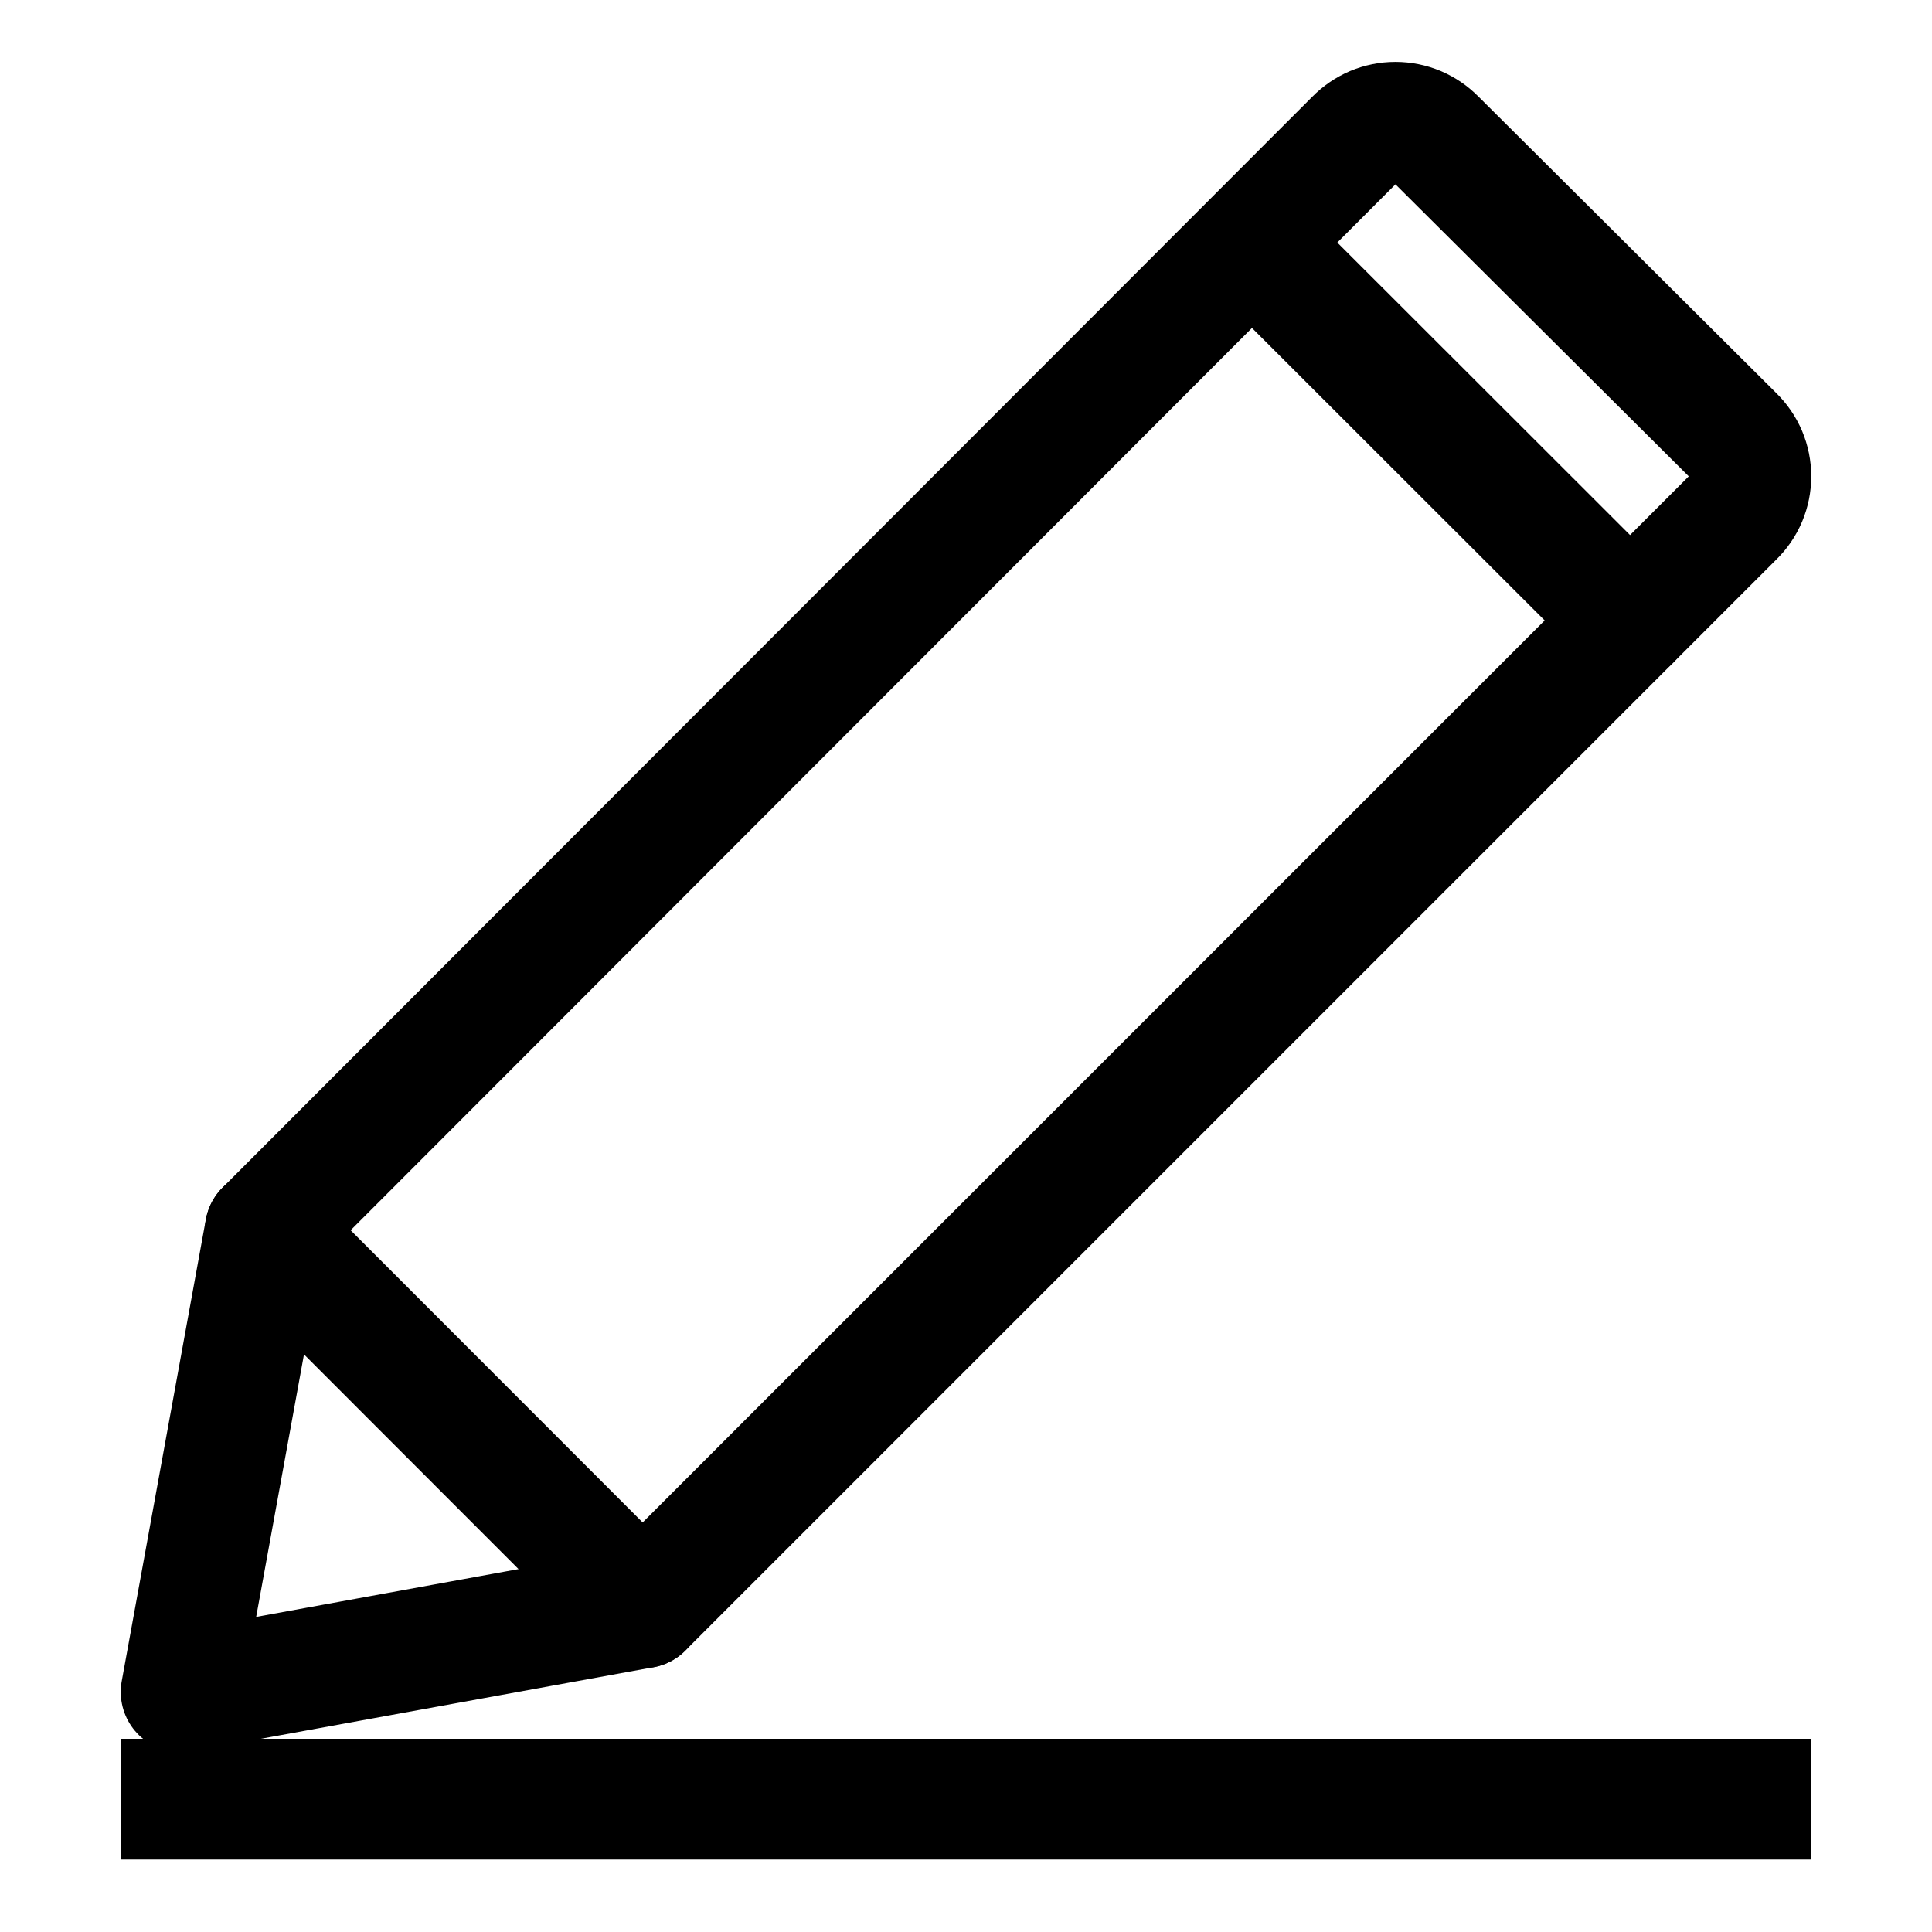
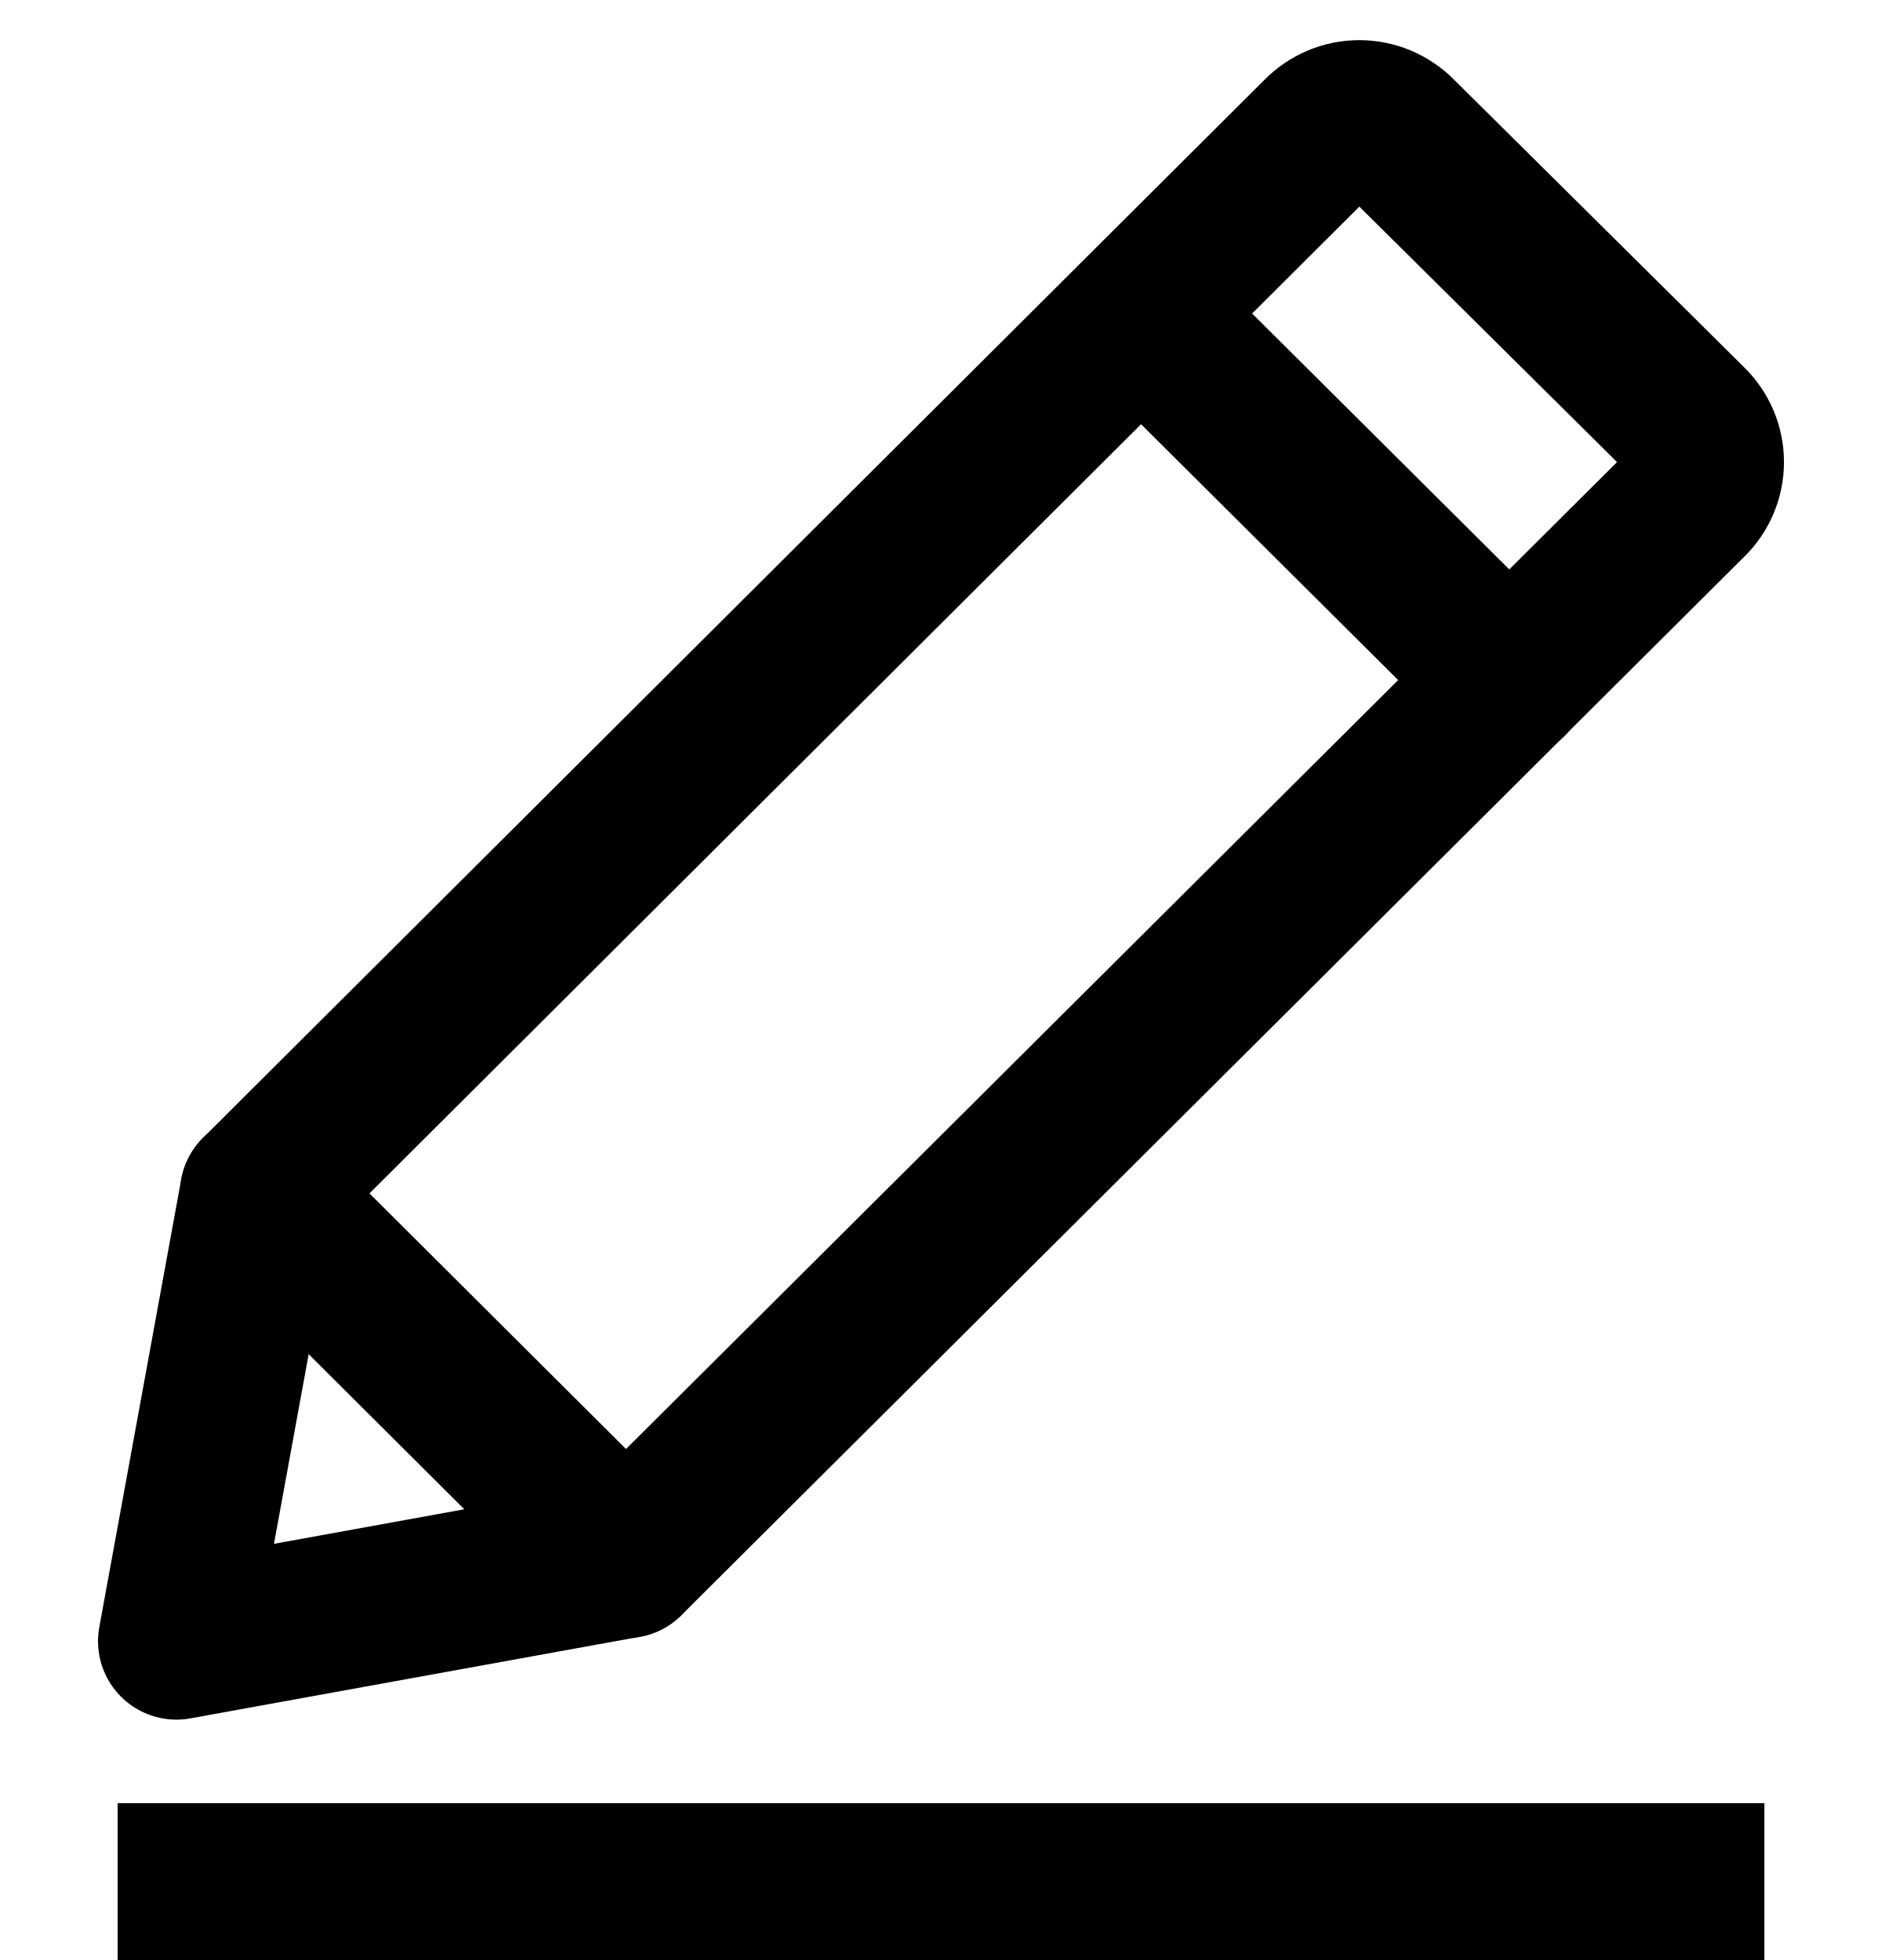
- <svg xmlns="http://www.w3.org/2000/svg" width="32" height="32" viewBox="0 0 32 32" fill="none">
-   <line x1="2" y1="29.8" x2="30" y2="29.8" stroke="black" stroke-width="2" />
-   <path d="M10.644 26.631L3 28.024L4.393 20.377" stroke="black" stroke-width="2" stroke-linecap="round" stroke-linejoin="round" />
-   <path d="M10.644 26.631L28.718 8.557C28.807 8.471 28.878 8.367 28.927 8.252C28.975 8.137 29 8.014 29 7.89C29 7.765 28.975 7.642 28.927 7.527C28.878 7.412 28.807 7.309 28.718 7.222L23.781 2.307C23.694 2.218 23.59 2.147 23.476 2.098C23.361 2.05 23.238 2.025 23.113 2.025C22.988 2.025 22.865 2.05 22.75 2.098C22.636 2.147 22.532 2.218 22.445 2.307L4.394 20.377L10.644 26.631Z" stroke="black" stroke-width="2" stroke-linecap="round" stroke-linejoin="round" />
-   <path d="M20.744 4.026L26.999 10.276" stroke="black" stroke-width="2" stroke-linecap="round" stroke-linejoin="round" />
+ <svg xmlns="http://www.w3.org/2000/svg" width="24" height="25" viewBox="0 0 24 25" fill="none">
+   <line x1="1.5" y1="24" x2="22.5" y2="24" stroke="black" stroke-width="2" />
+   <path d="M7.983 19.893L2.25 20.934L3.295 15.221" stroke="black" stroke-width="2" stroke-linecap="round" stroke-linejoin="round" />
+   <path d="M7.983 19.894L21.538 6.392C21.605 6.328 21.658 6.25 21.695 6.164C21.731 6.079 21.75 5.987 21.75 5.894C21.75 5.801 21.731 5.708 21.695 5.623C21.658 5.537 21.605 5.46 21.538 5.395L17.835 1.723C17.77 1.657 17.692 1.604 17.606 1.567C17.52 1.531 17.428 1.512 17.334 1.512C17.241 1.512 17.149 1.531 17.063 1.567C16.977 1.604 16.899 1.657 16.834 1.723L3.295 15.222L7.983 19.894Z" stroke="black" stroke-width="2" stroke-linecap="round" stroke-linejoin="round" />
+   <path d="M14.558 4.007L19.249 8.676" stroke="black" stroke-width="2" stroke-linecap="round" stroke-linejoin="round" />
</svg>
